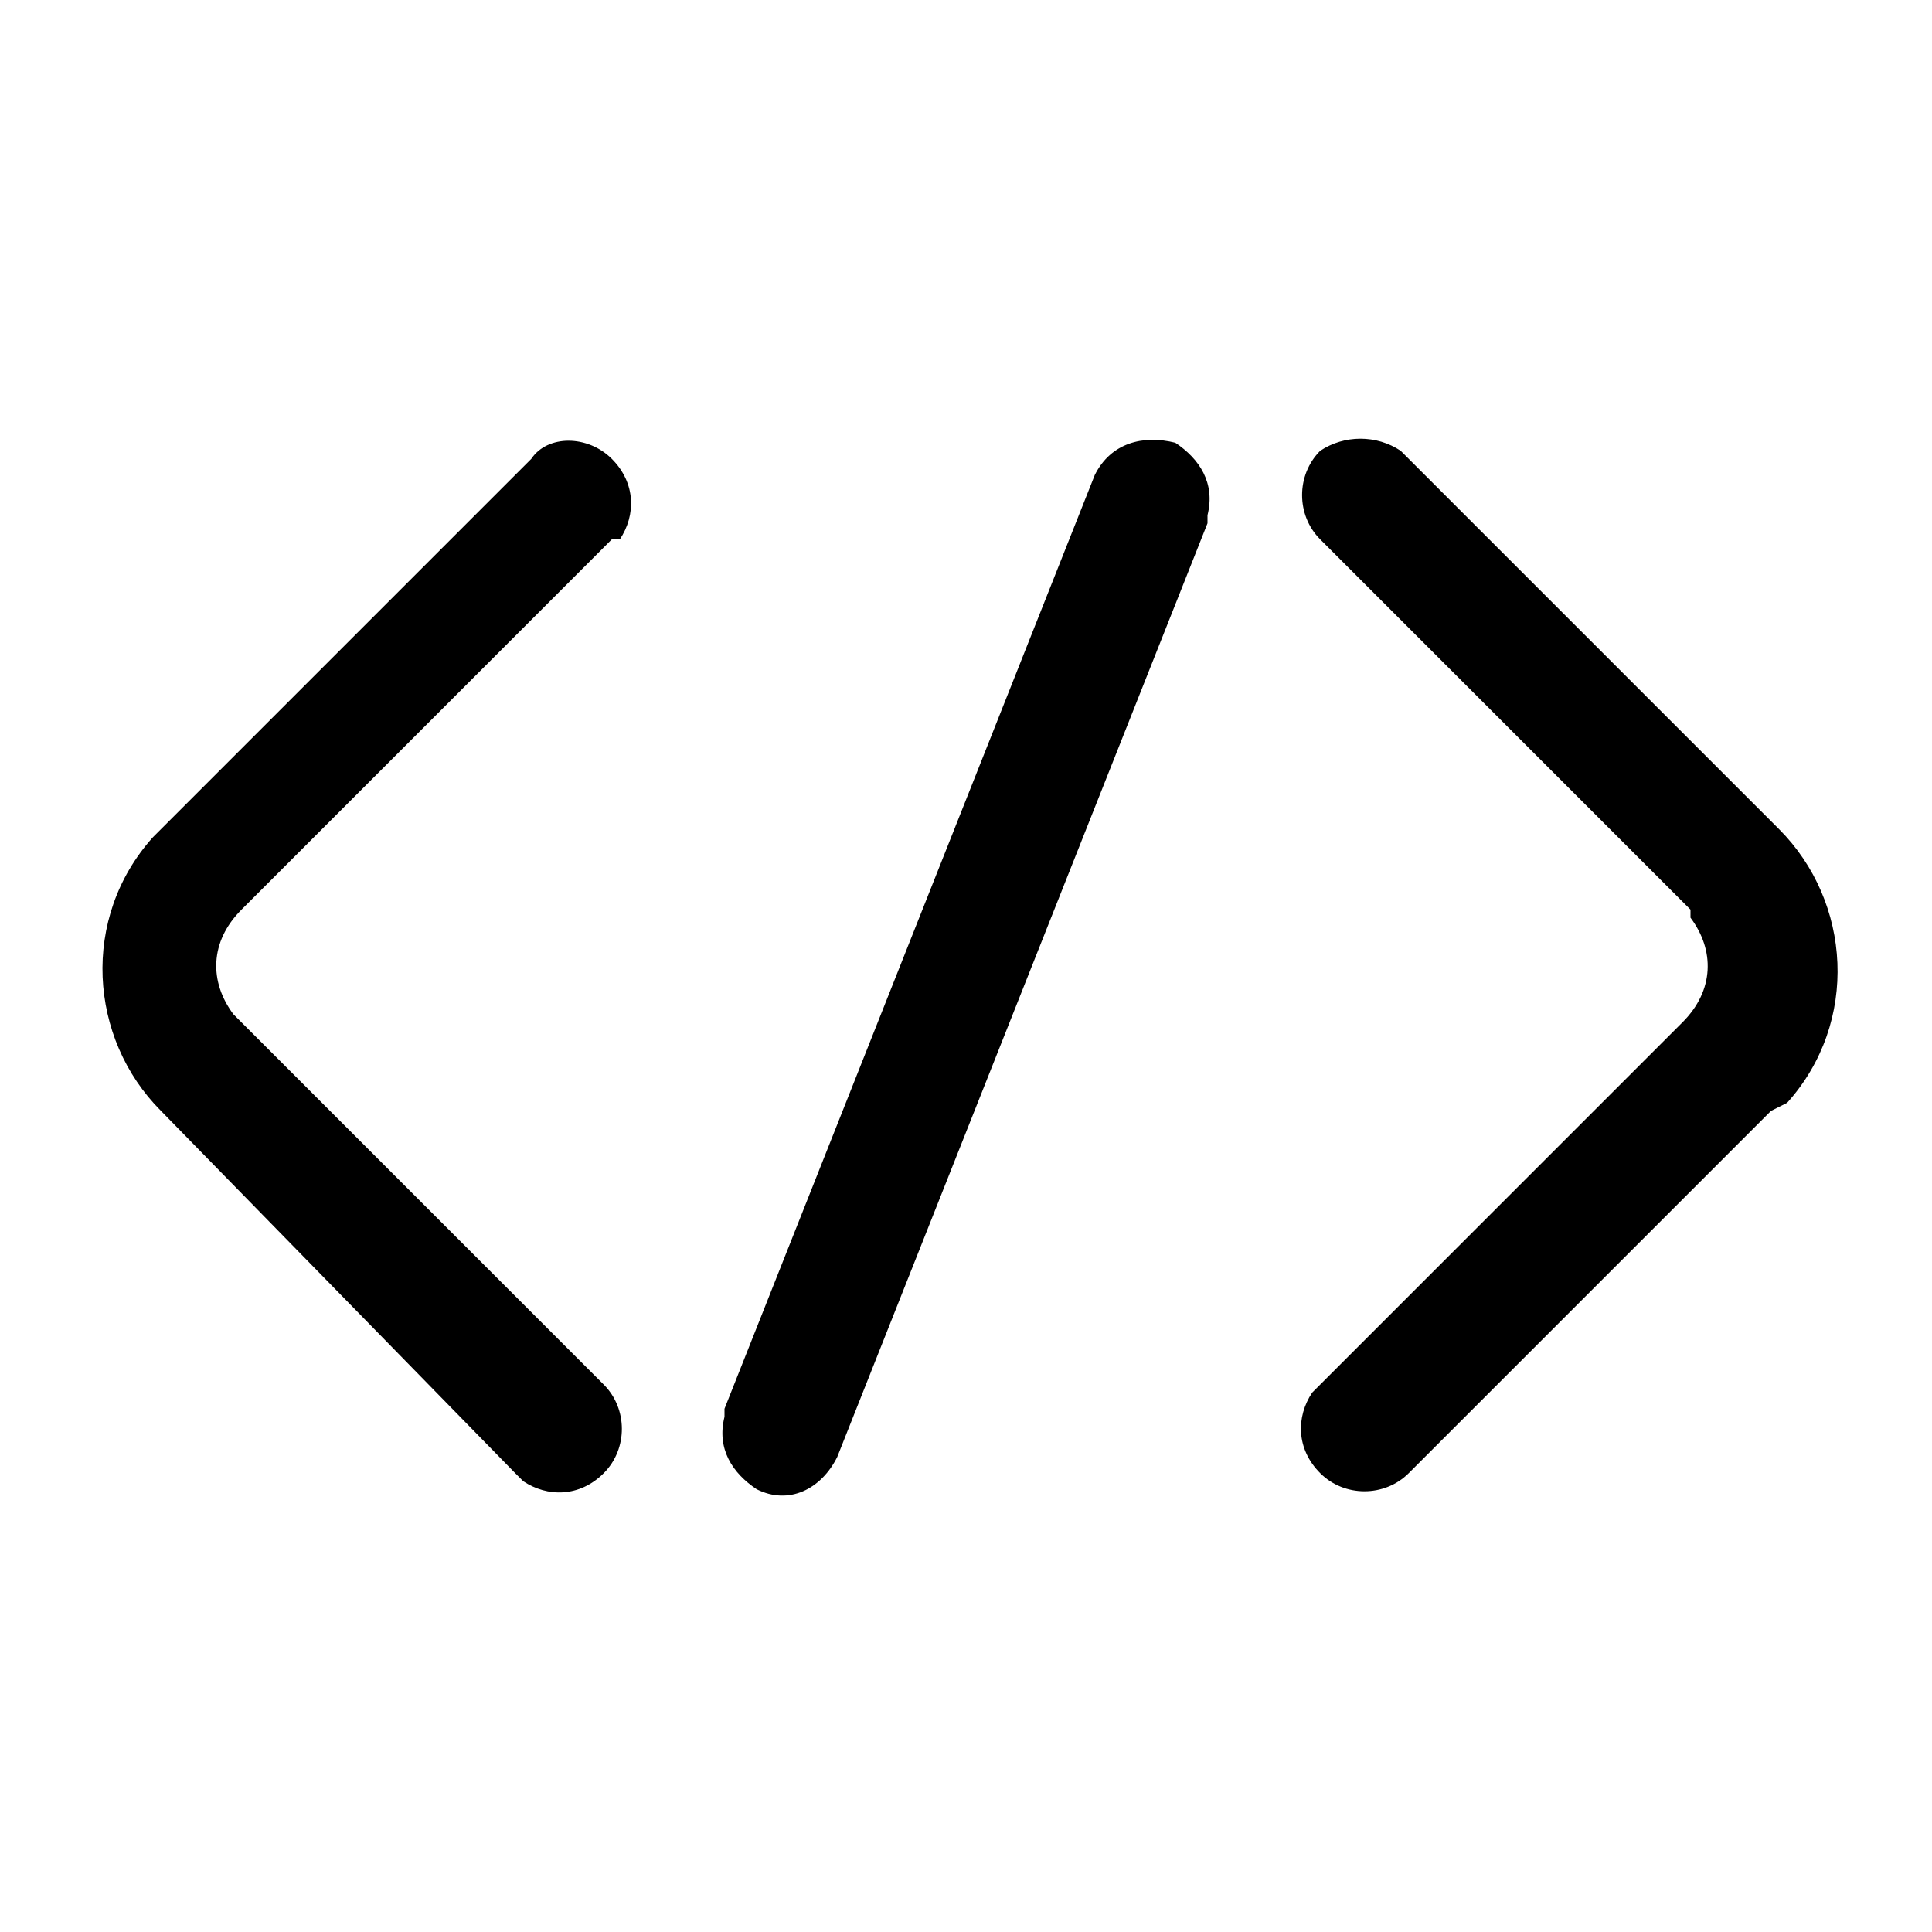
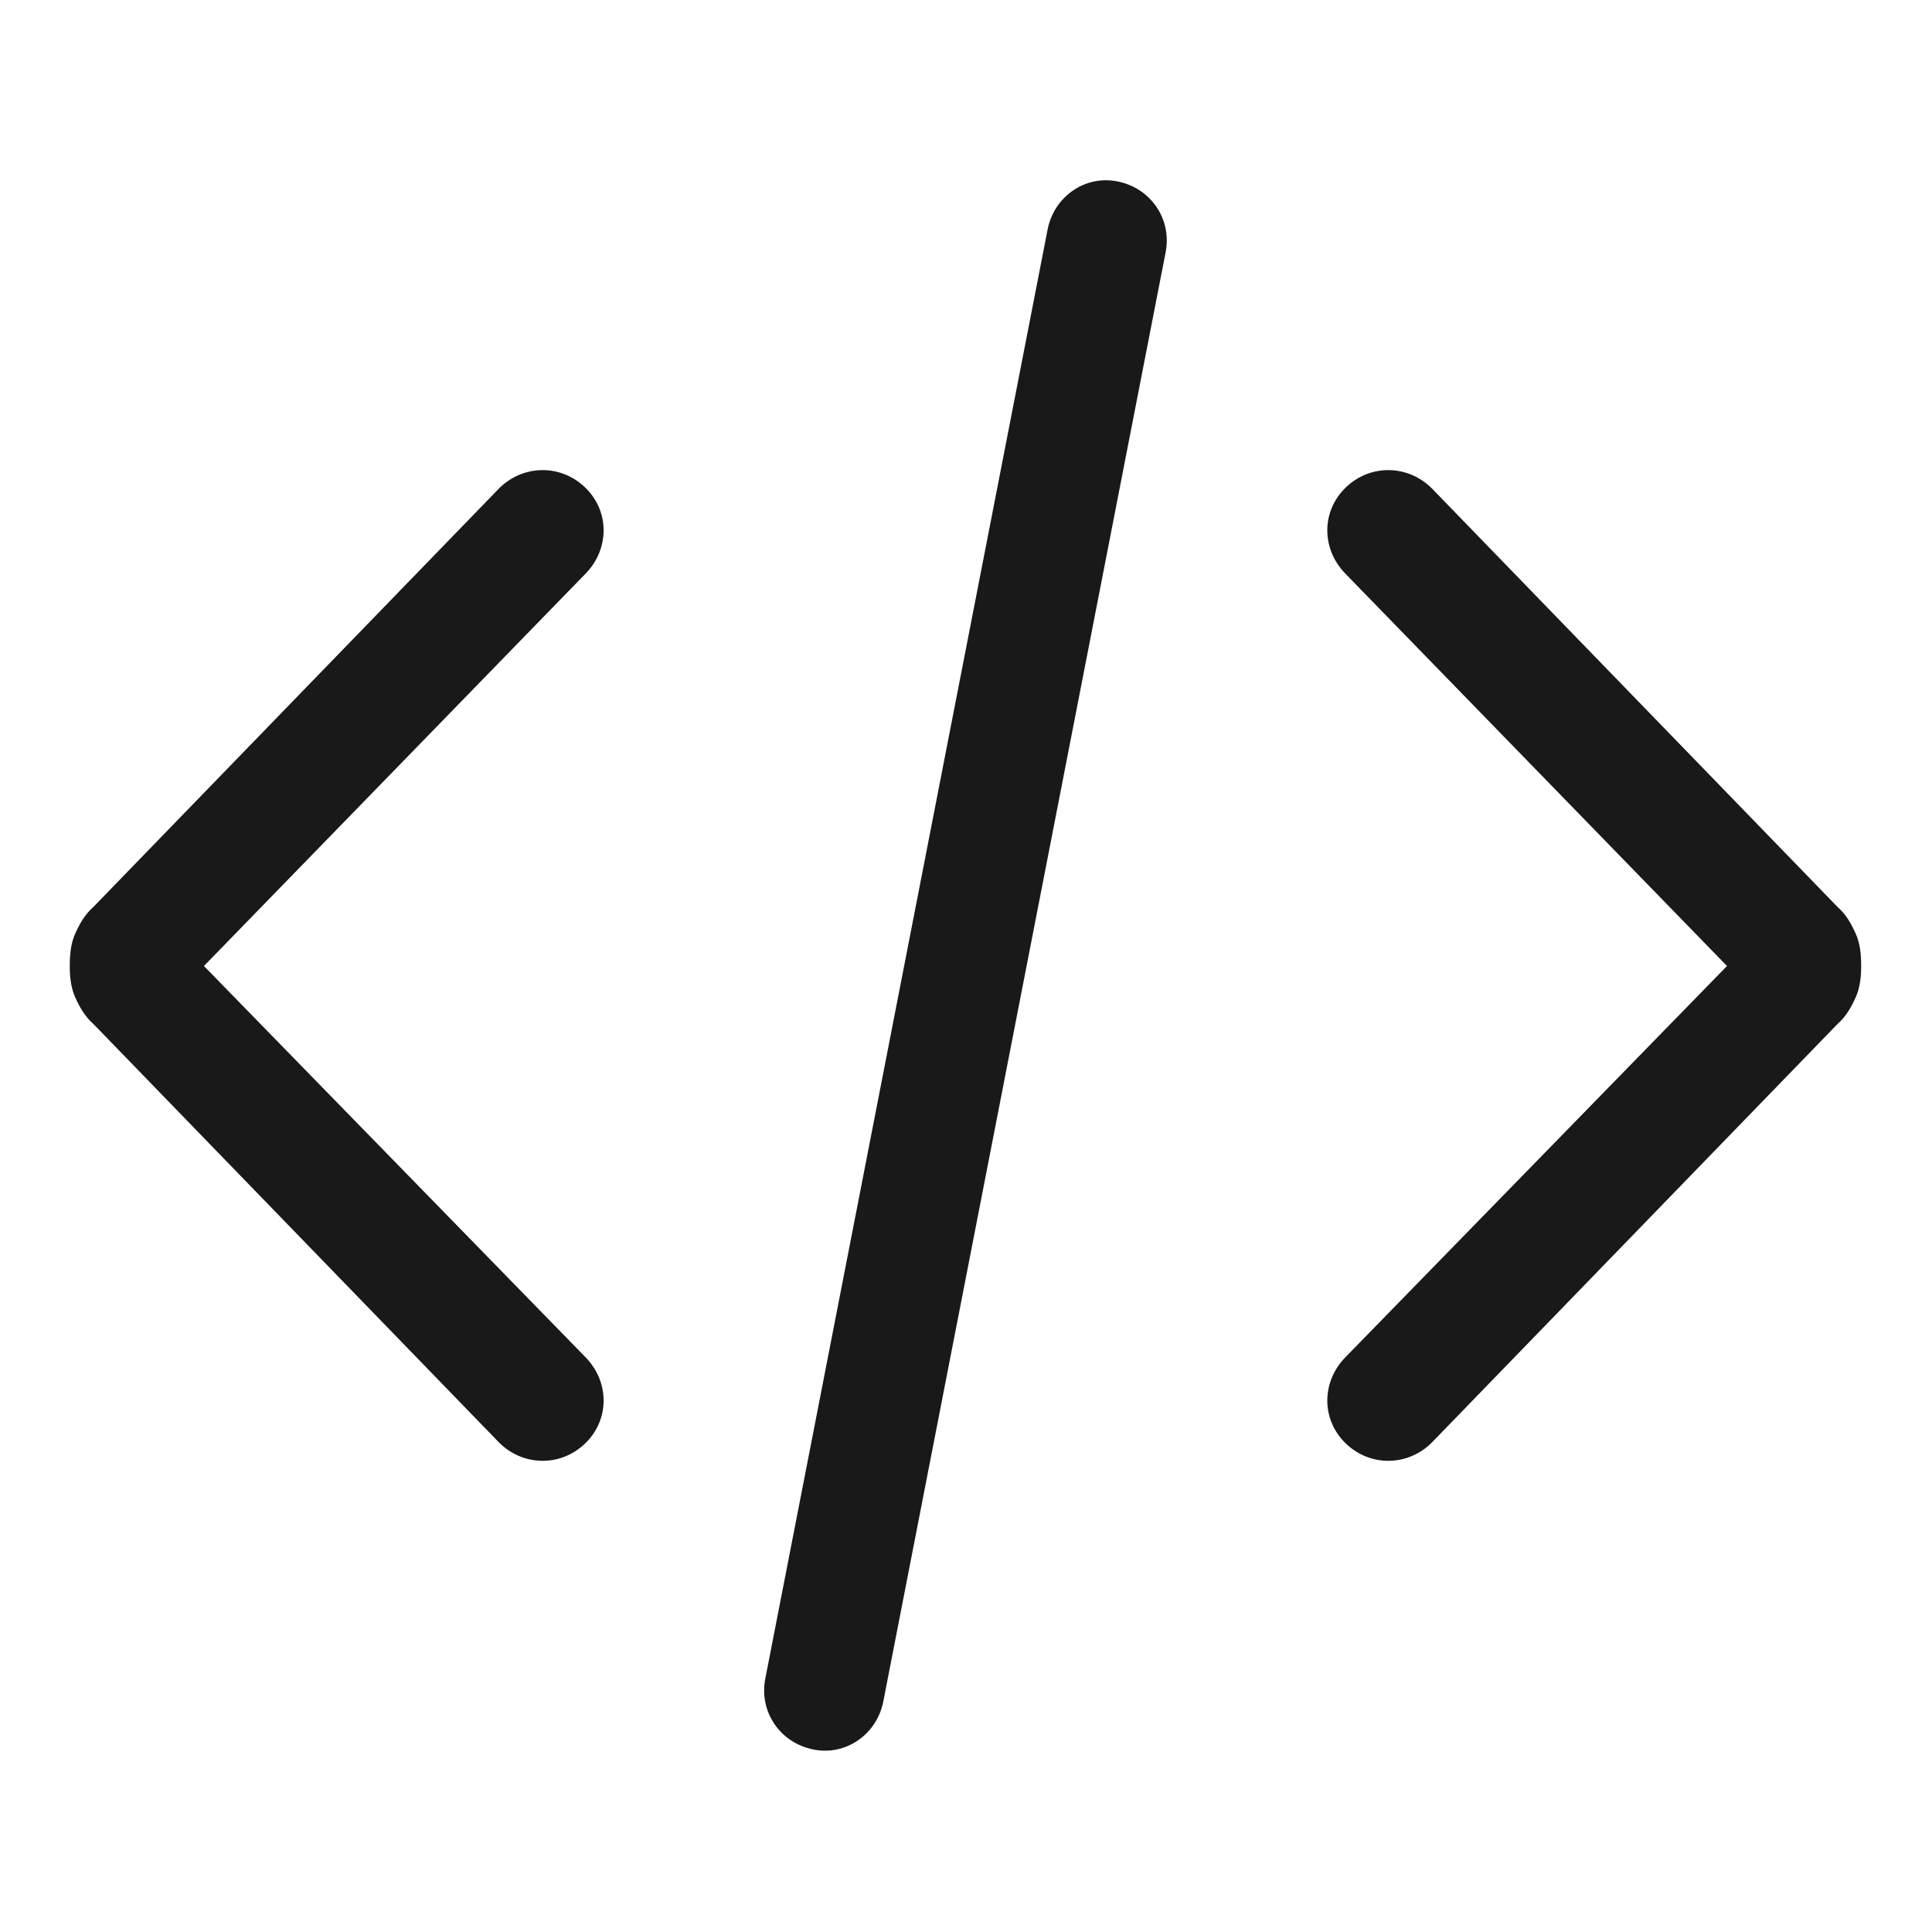
- <svg xmlns="http://www.w3.org/2000/svg" version="1.1" id="图层_1" x="0px" y="0px" viewBox="0 0 24 24" style="enable-background:new 0 0 24 24;" xml:space="preserve">
-   <style type="text/css">
- 	.st0{fill-rule:evenodd;clip-rule:evenodd;}
- </style>
-   <path id="形状结合" class="st0" d="M14.6,5.5C14.9,5.7,15.1,6,15,6.4l0,0.1l-4.6,11.6c-0.2,0.4-0.6,0.6-1,0.4  C9.1,18.3,8.9,18,9,17.6l0-0.1l4.6-11.6C13.8,5.5,14.2,5.4,14.6,5.5z M7.6,5.7c0.3,0.3,0.3,0.7,0.1,1L7.6,6.7L3,11.3  c-0.4,0.4-0.4,0.9-0.1,1.3L3,12.7l4.5,4.5c0.3,0.3,0.3,0.8,0,1.1c-0.3,0.3-0.7,0.3-1,0.1l-0.1-0.1L2,13.8c-0.9-0.9-1-2.4-0.1-3.4  L2,10.3l4.6-4.6C6.8,5.4,7.3,5.4,7.6,5.7z M17.4,5.6L17.4,5.6l4.7,4.7c0.9,0.9,1,2.4,0.1,3.4L22,13.8l-4.5,4.5  c-0.3,0.3-0.8,0.3-1.1,0c-0.3-0.3-0.3-0.7-0.1-1l0.1-0.1l4.5-4.5c0.4-0.4,0.4-0.9,0.1-1.3L21,11.3l-4.6-4.6c-0.3-0.3-0.3-0.8,0-1.1  C16.7,5.4,17.1,5.4,17.4,5.6z" />
+ <svg xmlns="http://www.w3.org/2000/svg" width="18" height="18" viewBox="0 0 18 18" fill="none">
+   <defs />
+   <rect id="矩形 25" width="18" height="18" fill="#C4C4C4" fill-opacity="0" />
+   <path id="矢量 7 (边框)" d="M10.86 2.35L8.23 15.85C8.17 16.16 7.88 16.36 7.58 16.3C7.27 16.24 7.07 15.95 7.13 15.64L9.76 2.14C9.82 1.83 10.11 1.63 10.41 1.69C10.72 1.75 10.92 2.04 10.86 2.35ZM5.46 5.34L1.9 9L5.46 12.65C5.68 12.88 5.68 13.23 5.45 13.45C5.22 13.67 4.87 13.66 4.65 13.44L0.87 9.54C0.79 9.47 0.74 9.38 0.7 9.29C0.66 9.2 0.65 9.1 0.65 9C0.65 8.89 0.66 8.79 0.7 8.7C0.74 8.61 0.79 8.52 0.87 8.45L4.65 4.55C4.87 4.33 5.22 4.32 5.45 4.54C5.68 4.76 5.68 5.11 5.46 5.34ZM13.34 4.55C13.12 4.33 12.77 4.32 12.54 4.54C12.31 4.76 12.31 5.11 12.53 5.34L16.09 9L12.53 12.65C12.31 12.88 12.31 13.23 12.54 13.45C12.77 13.67 13.12 13.66 13.34 13.44L17.12 9.54C17.2 9.47 17.25 9.38 17.29 9.29C17.33 9.2 17.34 9.1 17.34 9C17.34 8.89 17.33 8.79 17.29 8.7C17.25 8.61 17.2 8.52 17.12 8.45L13.34 4.55Z" fill="#191919" fill-opacity="1" fill-rule="evenodd" />
</svg>
